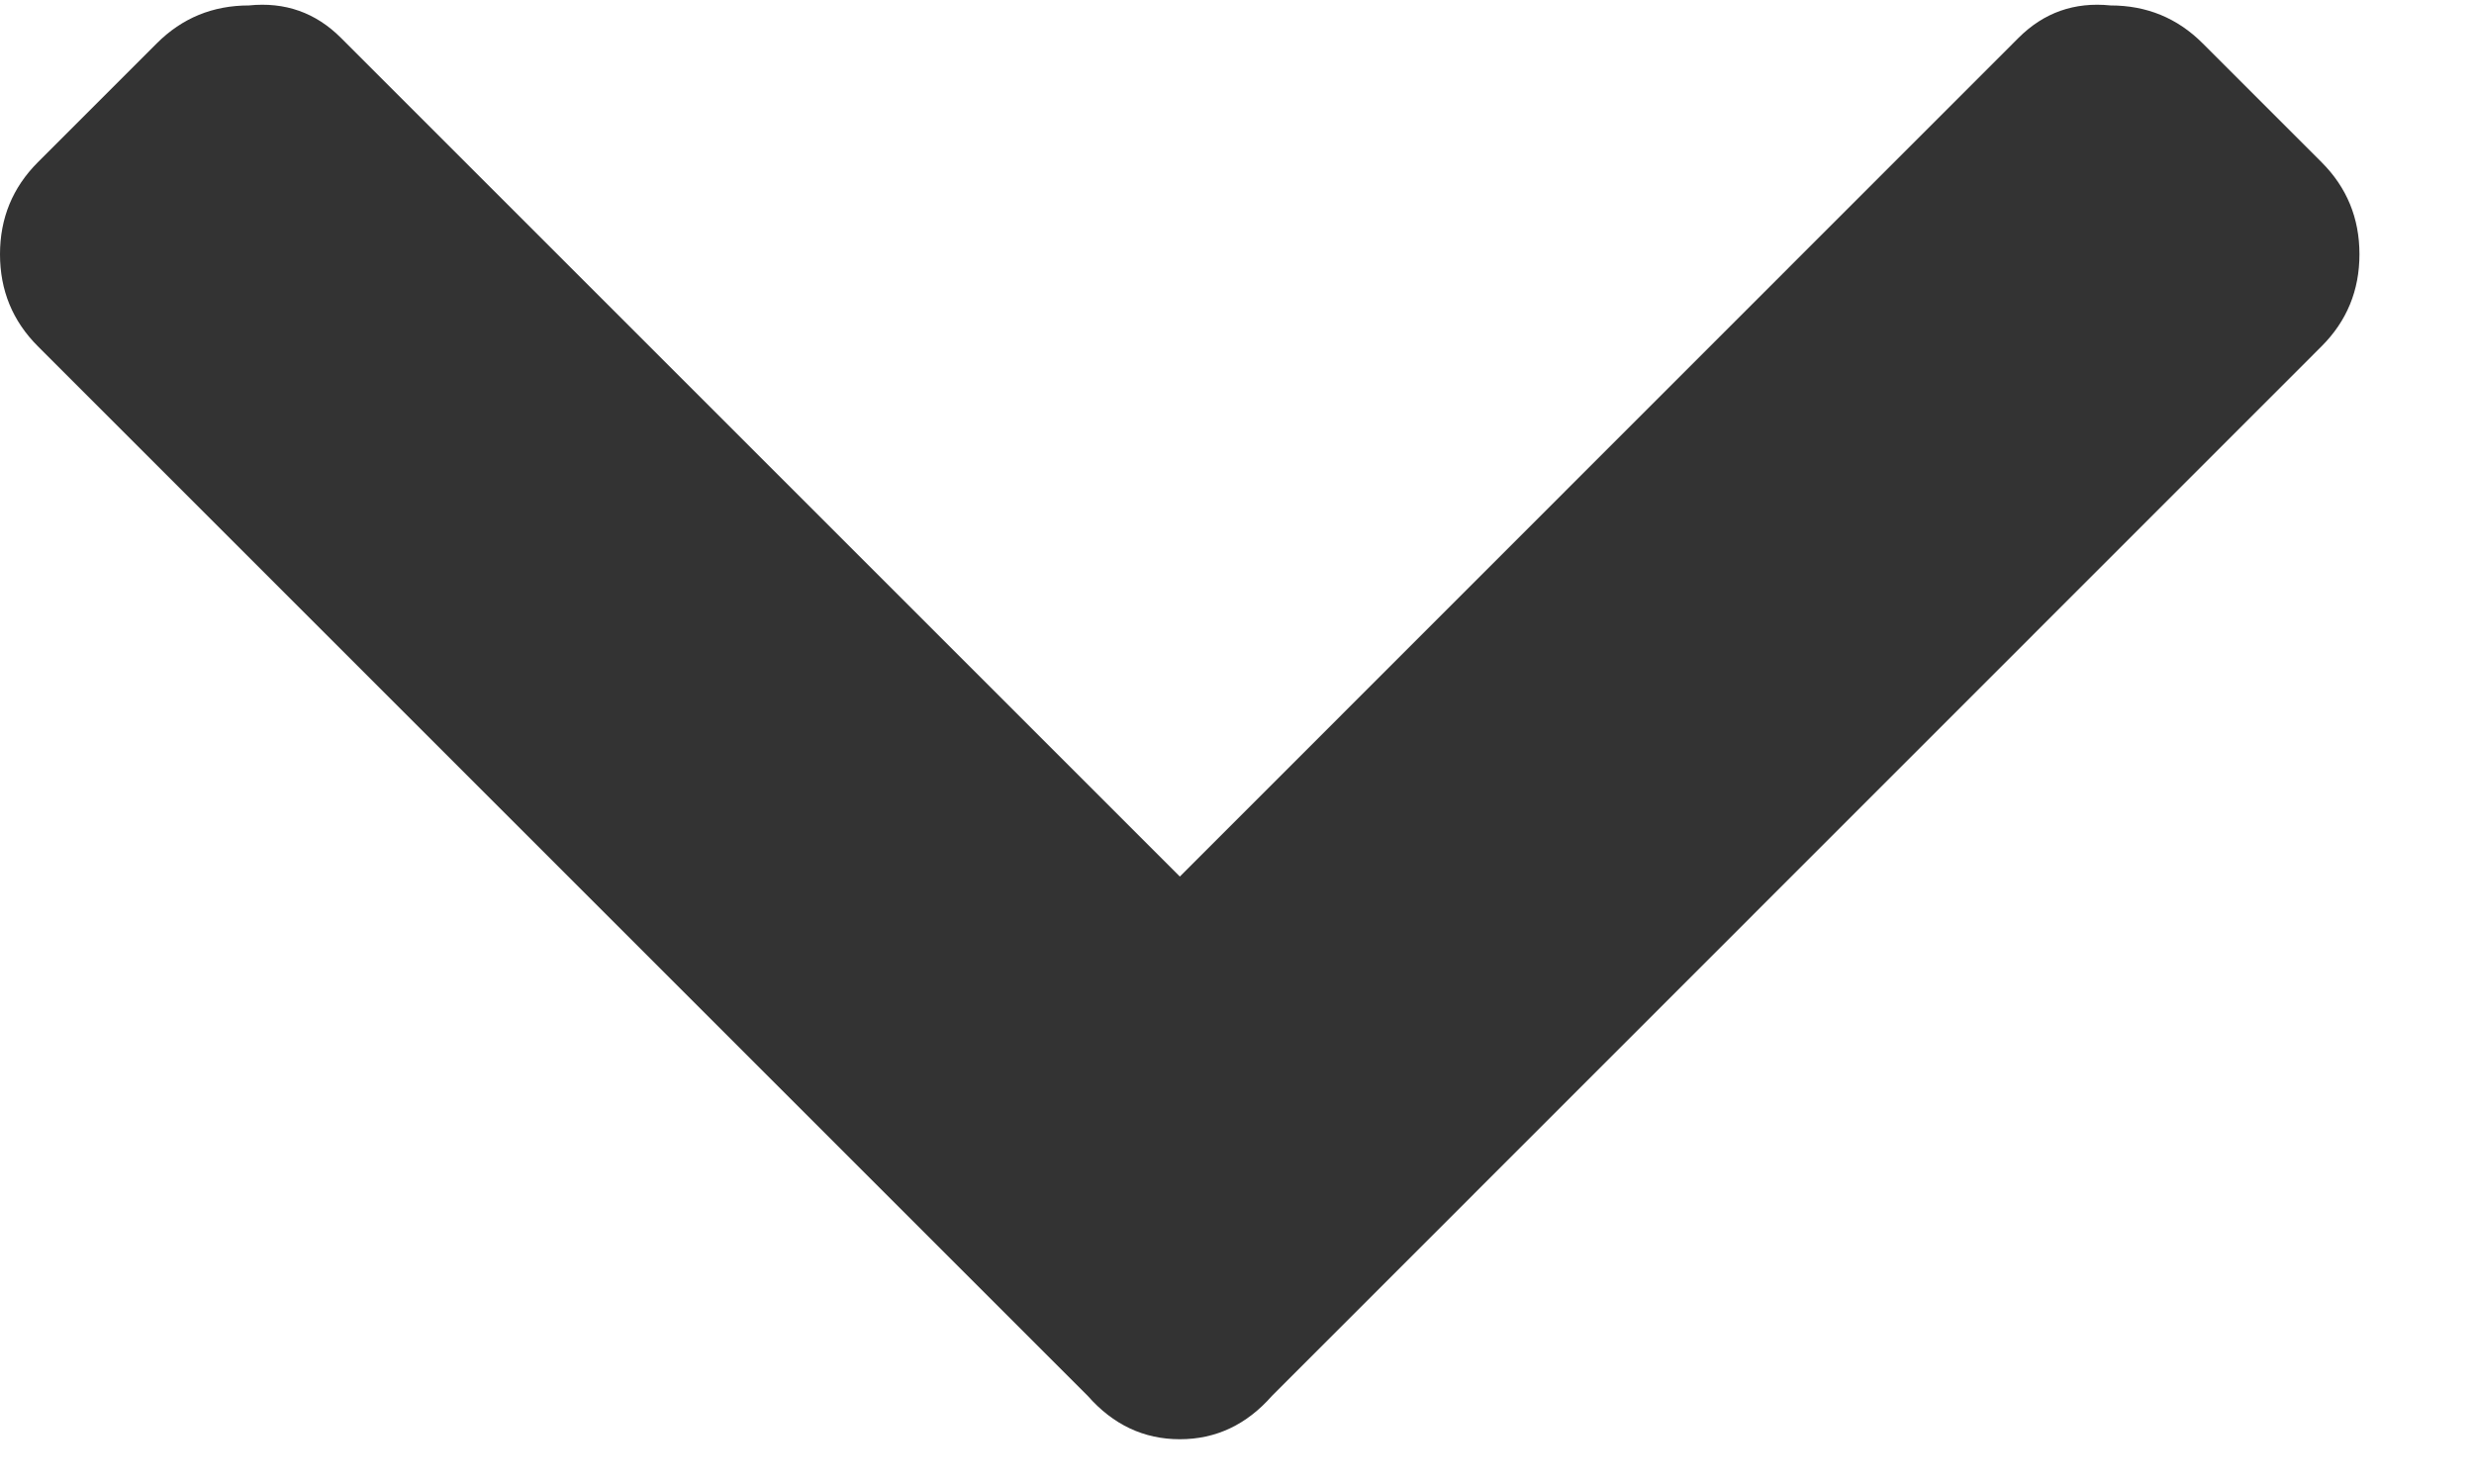
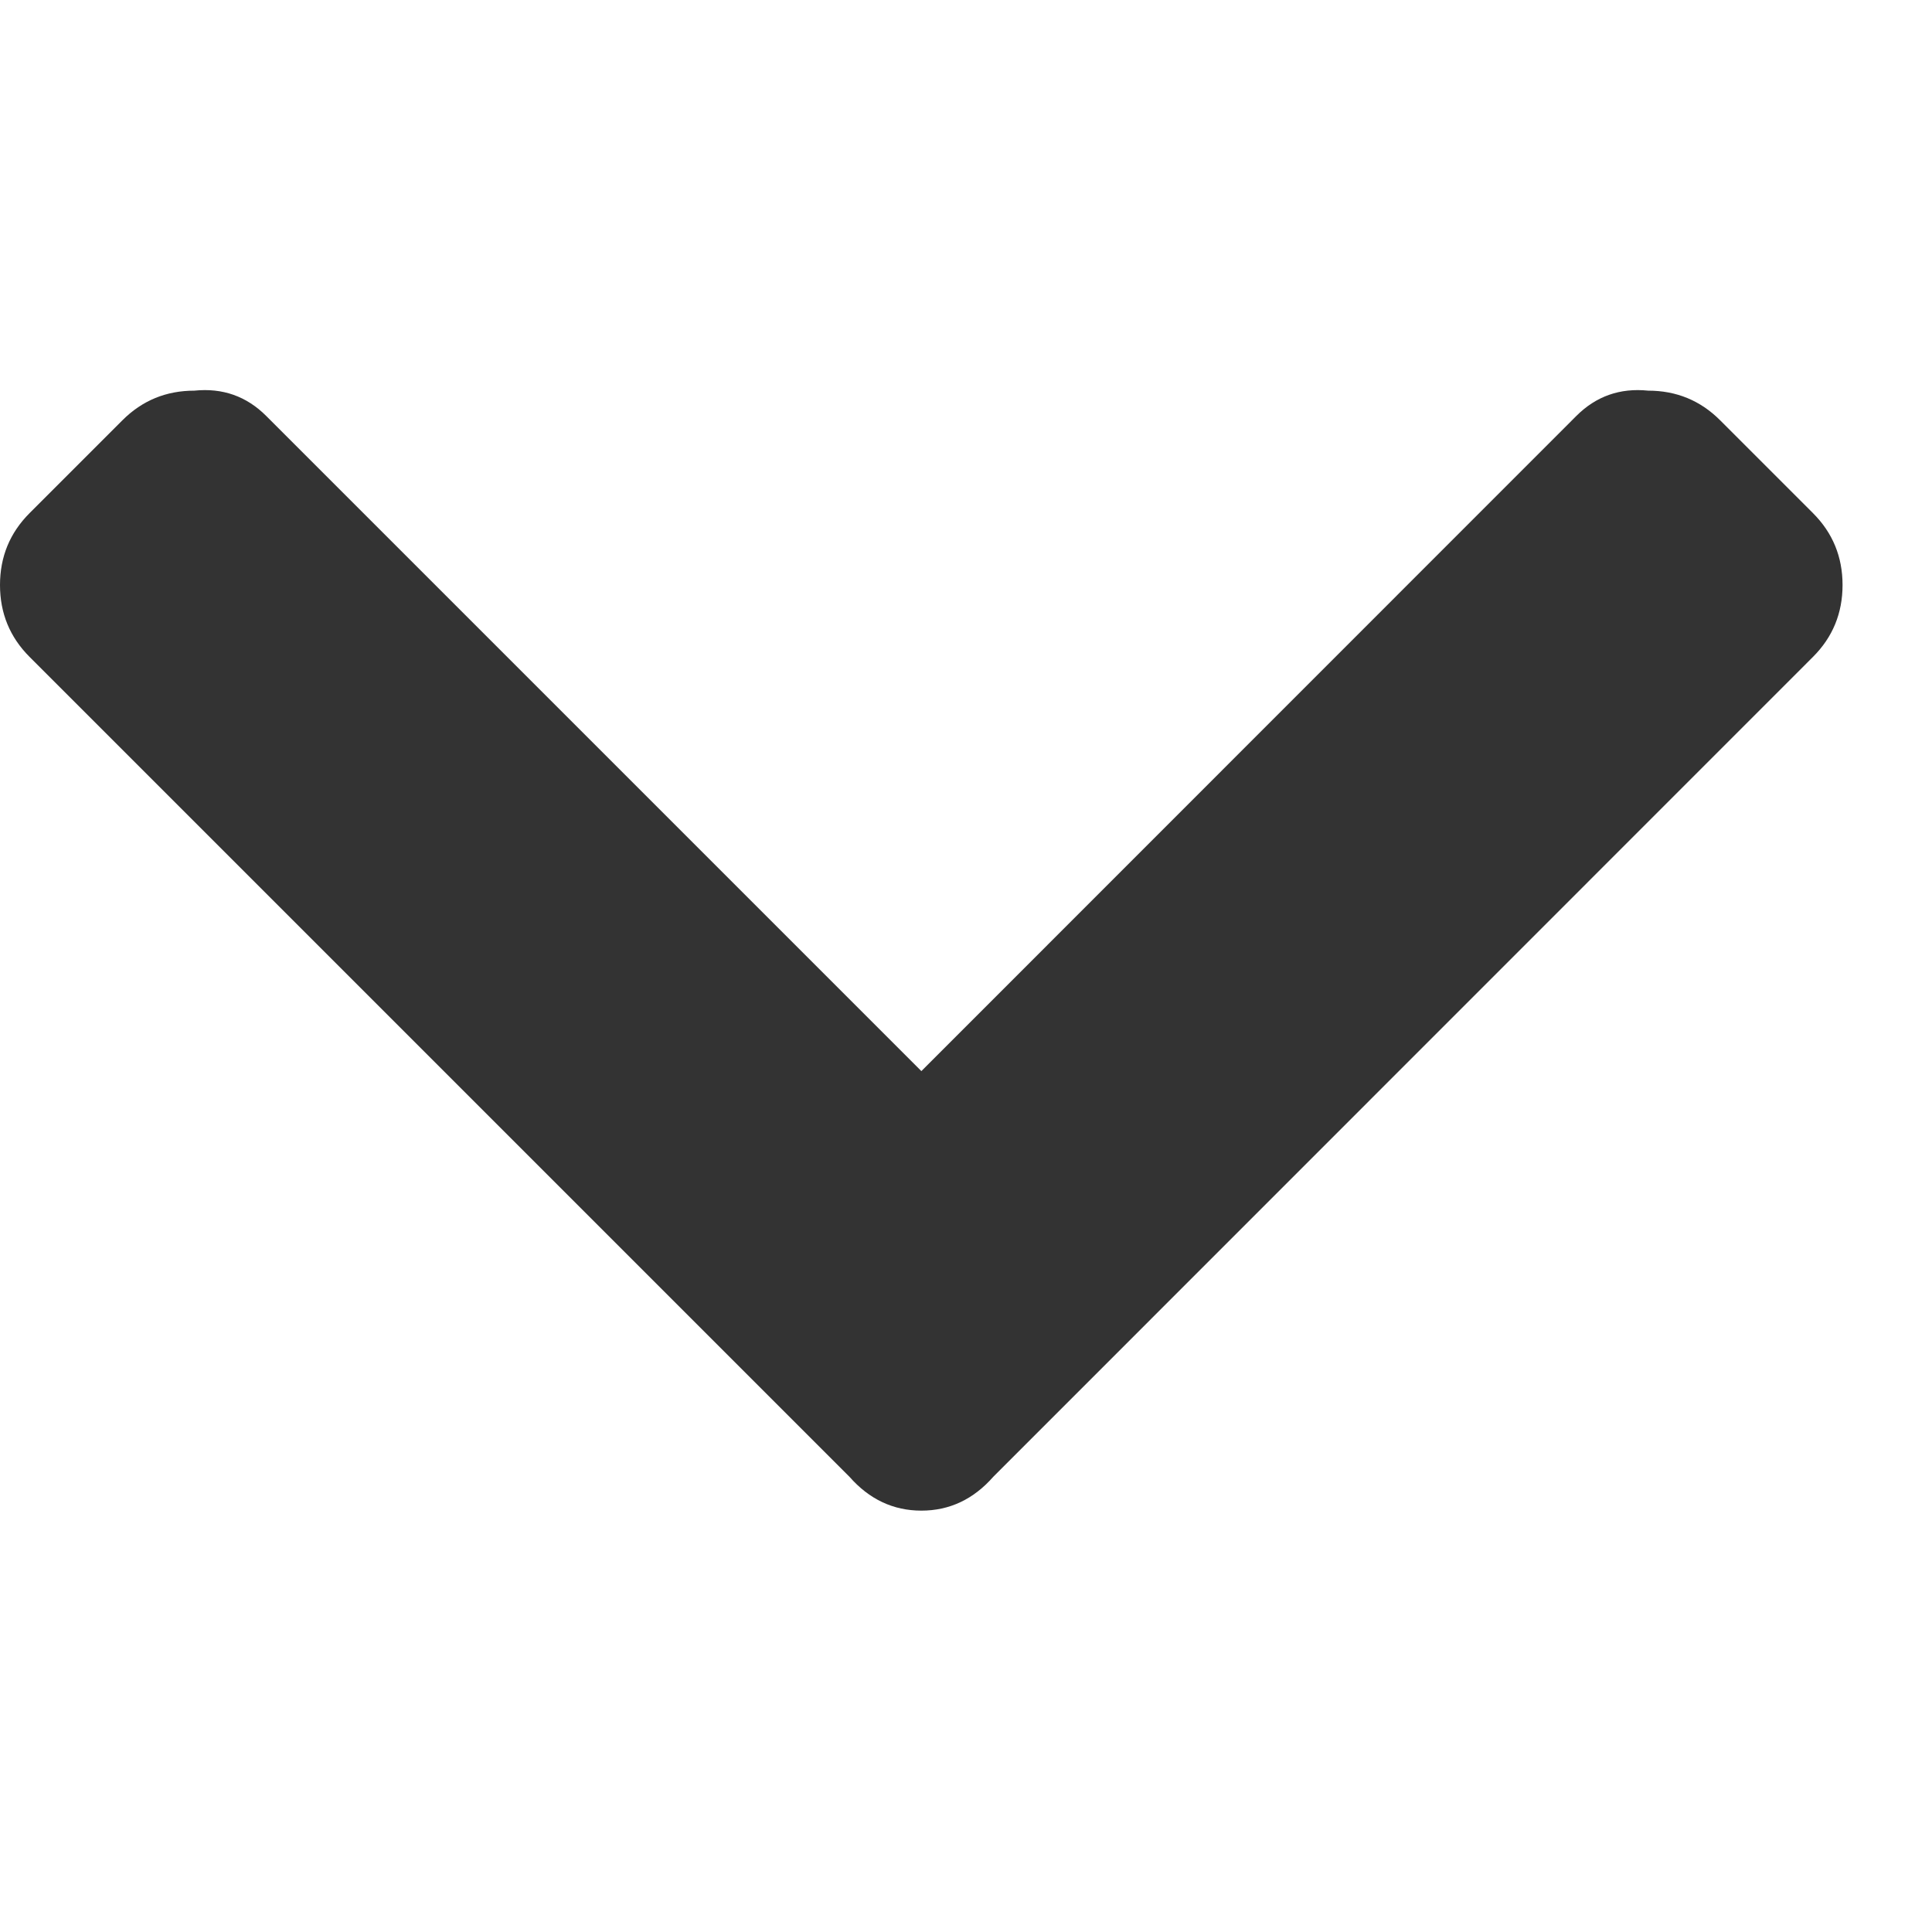
- <svg xmlns="http://www.w3.org/2000/svg" width="{{ width }}" height="{{ height }}" viewBox="0 0 10 6" fill="none">
+ <svg xmlns="http://www.w3.org/2000/svg" width="11" height="11" viewBox="0 0 10 6" fill="none">
  <path opacity="0.8" d="M4.397 5.644L0.153 1.4C0.051 1.298 1.52364e-06 1.174 1.52364e-06 1.028C1.52364e-06 0.882 0.051 0.758 0.153 0.656L0.634 0.175C0.736 0.073 0.86 0.022 1.006 0.022C1.152 0.007 1.276 0.051 1.378 0.153L4.769 3.544L8.159 0.153C8.261 0.051 8.385 0.007 8.531 0.022C8.677 0.022 8.801 0.073 8.903 0.175L9.384 0.656C9.486 0.758 9.537 0.882 9.537 1.028C9.537 1.174 9.486 1.298 9.384 1.4L5.141 5.644C5.039 5.76 4.915 5.819 4.769 5.819C4.623 5.819 4.499 5.76 4.397 5.644Z" fill="currentColor" />
</svg>
